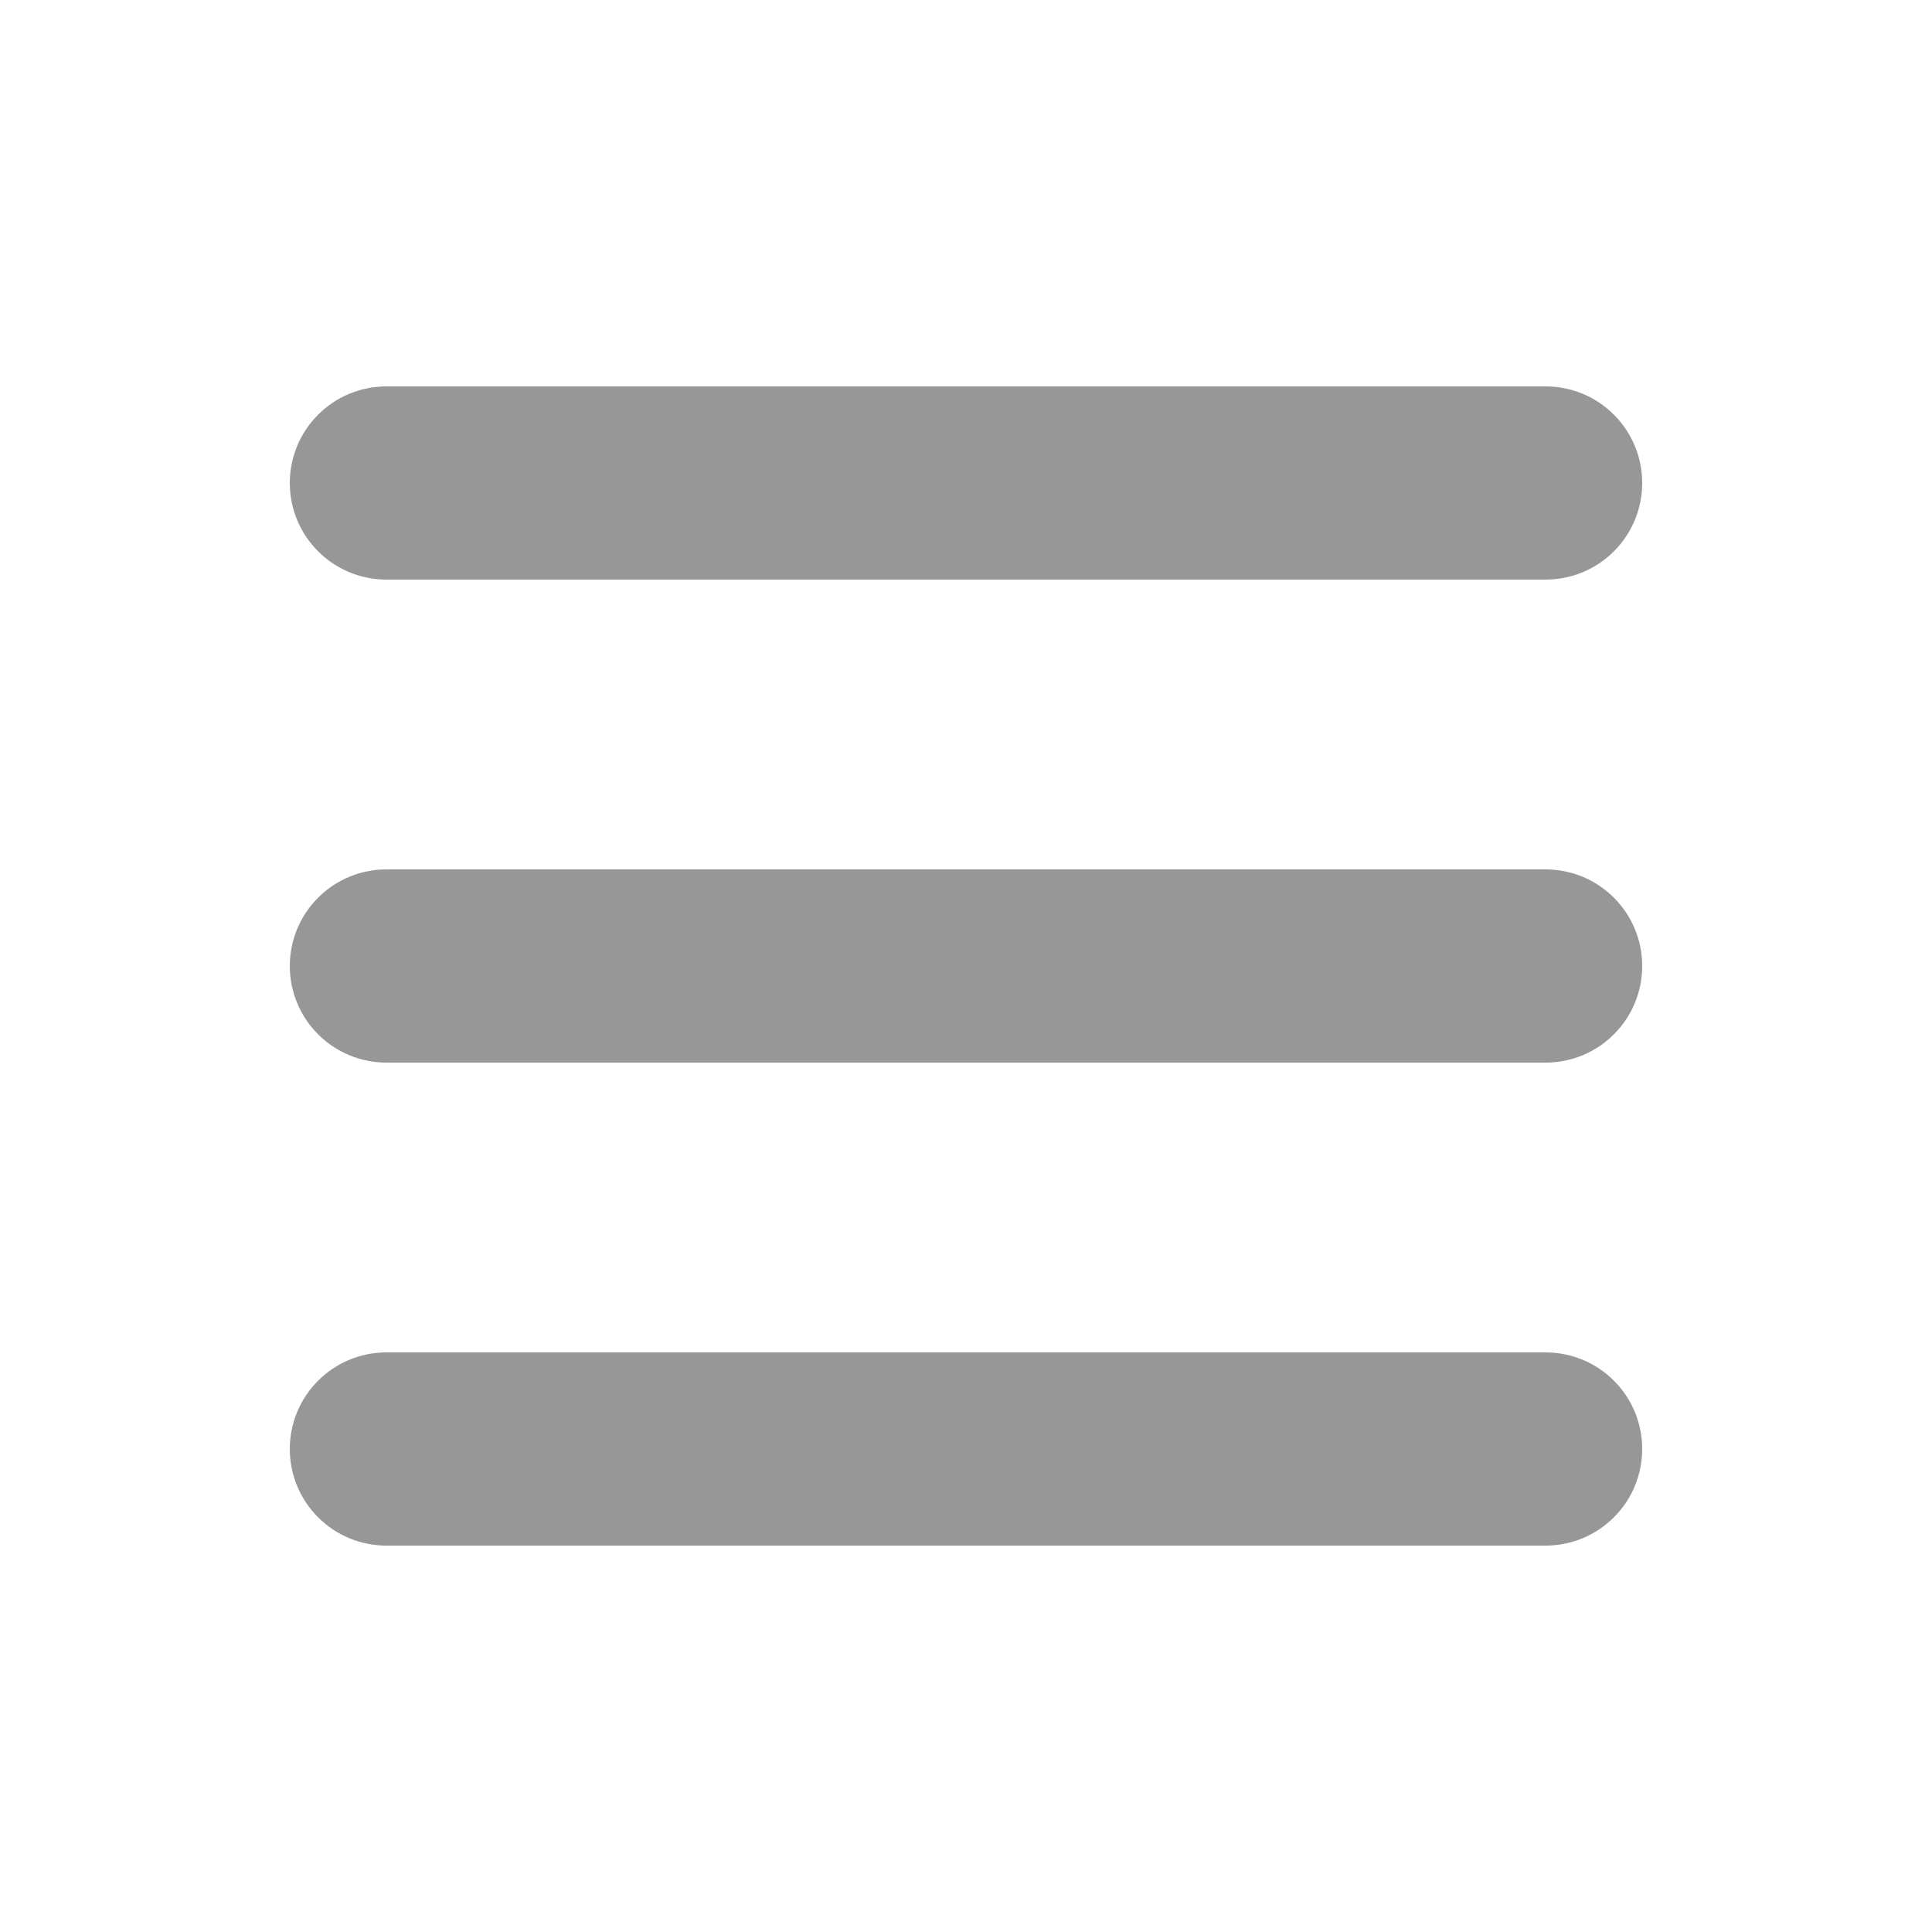
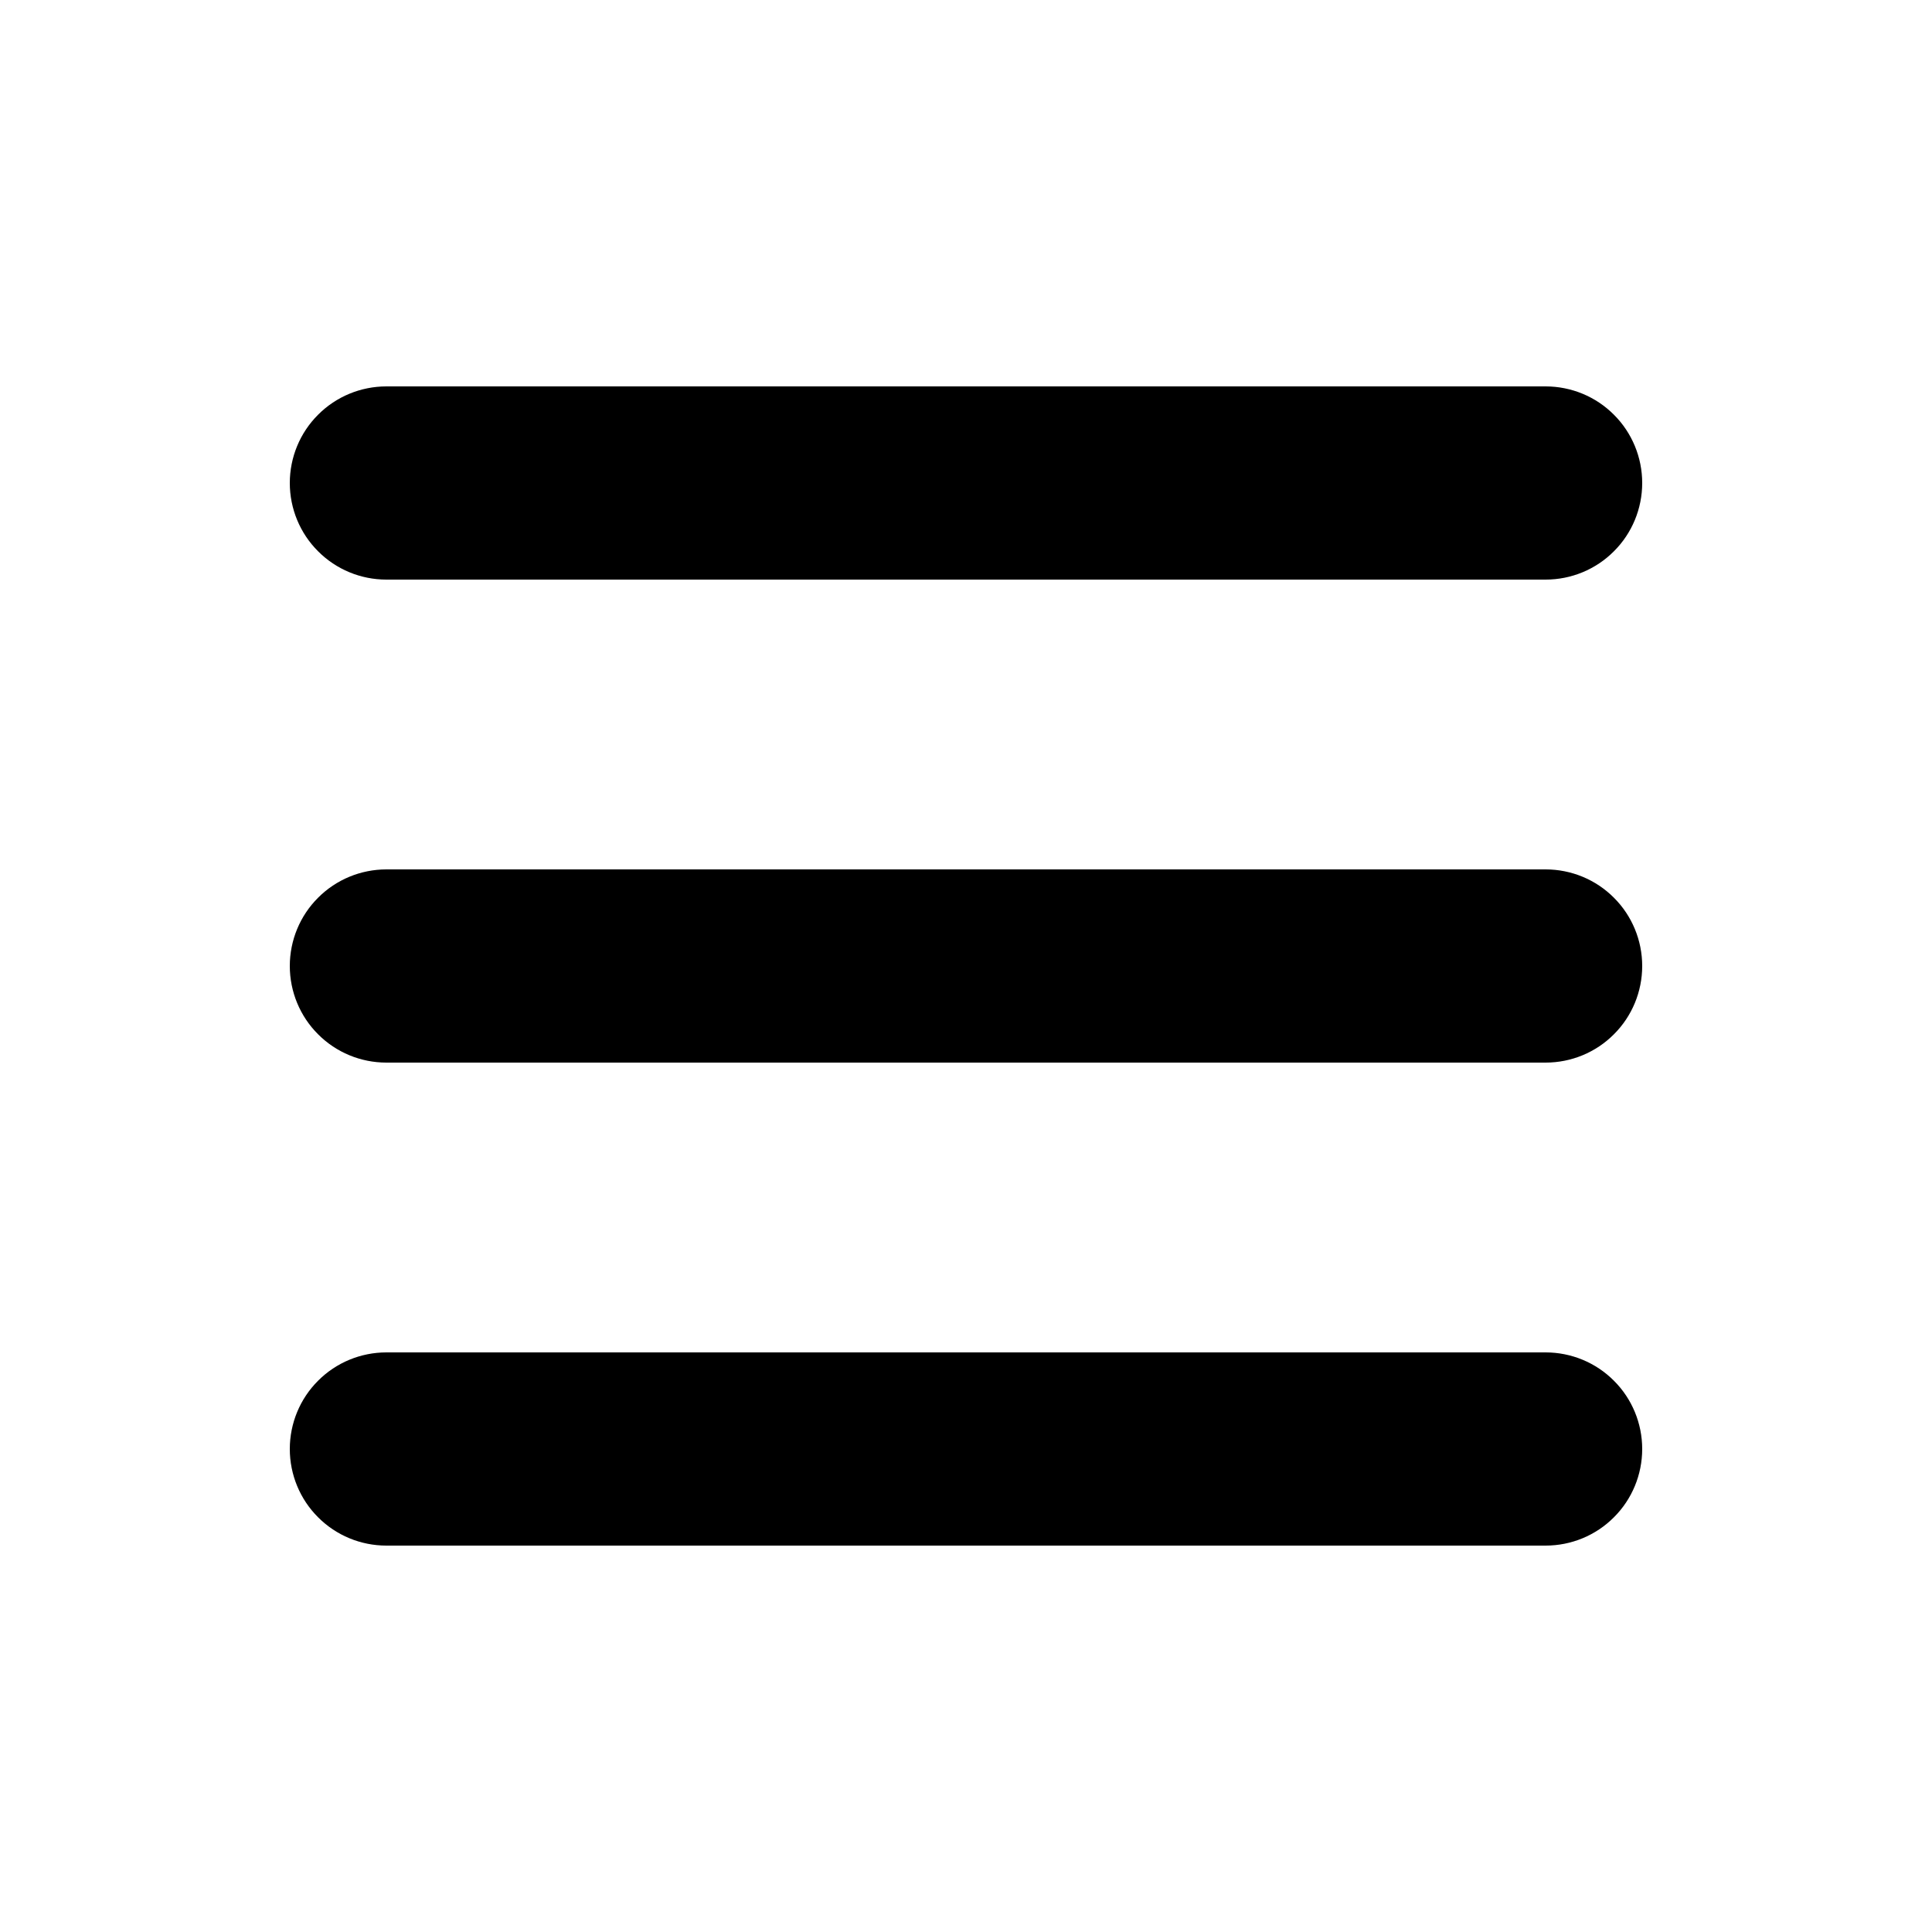
<svg xmlns="http://www.w3.org/2000/svg" width="20" height="20" viewBox="0 0 20 20" fill="none">
-   <path fill-rule="evenodd" clip-rule="evenodd" d="M3 5C3 4.735 3.105 4.48 3.293 4.293C3.48 4.105 3.735 4 4 4H16C16.265 4 16.52 4.105 16.707 4.293C16.895 4.48 17 4.735 17 5C17 5.265 16.895 5.52 16.707 5.707C16.52 5.895 16.265 6 16 6H4C3.735 6 3.48 5.895 3.293 5.707C3.105 5.52 3 5.265 3 5ZM3 10C3 9.735 3.105 9.48 3.293 9.293C3.48 9.105 3.735 9 4 9H16C16.265 9 16.52 9.105 16.707 9.293C16.895 9.48 17 9.735 17 10C17 10.265 16.895 10.52 16.707 10.707C16.52 10.895 16.265 11 16 11H4C3.735 11 3.48 10.895 3.293 10.707C3.105 10.52 3 10.265 3 10ZM3 15C3 14.735 3.105 14.48 3.293 14.293C3.48 14.105 3.735 14 4 14H16C16.265 14 16.52 14.105 16.707 14.293C16.895 14.48 17 14.735 17 15C17 15.265 16.895 15.52 16.707 15.707C16.52 15.895 16.265 16 16 16H4C3.735 16 3.48 15.895 3.293 15.707C3.105 15.52 3 15.265 3 15Z" fill="#979797" />
+   <path fill-rule="evenodd" clip-rule="evenodd" d="M3 5C3 4.735 3.105 4.48 3.293 4.293C3.48 4.105 3.735 4 4 4H16C16.265 4 16.52 4.105 16.707 4.293C16.895 4.48 17 4.735 17 5C17 5.265 16.895 5.52 16.707 5.707C16.52 5.895 16.265 6 16 6H4C3.735 6 3.48 5.895 3.293 5.707C3.105 5.52 3 5.265 3 5ZM3 10C3 9.735 3.105 9.48 3.293 9.293C3.48 9.105 3.735 9 4 9H16C16.265 9 16.52 9.105 16.707 9.293C16.895 9.48 17 9.735 17 10C17 10.265 16.895 10.52 16.707 10.707C16.52 10.895 16.265 11 16 11H4C3.735 11 3.48 10.895 3.293 10.707C3.105 10.52 3 10.265 3 10ZM3 15C3 14.735 3.105 14.48 3.293 14.293C3.48 14.105 3.735 14 4 14H16C16.265 14 16.52 14.105 16.707 14.293C16.895 14.48 17 14.735 17 15C17 15.265 16.895 15.52 16.707 15.707C16.52 15.895 16.265 16 16 16H4C3.735 16 3.48 15.895 3.293 15.707C3.105 15.52 3 15.265 3 15Z" fill="black" />
</svg>
